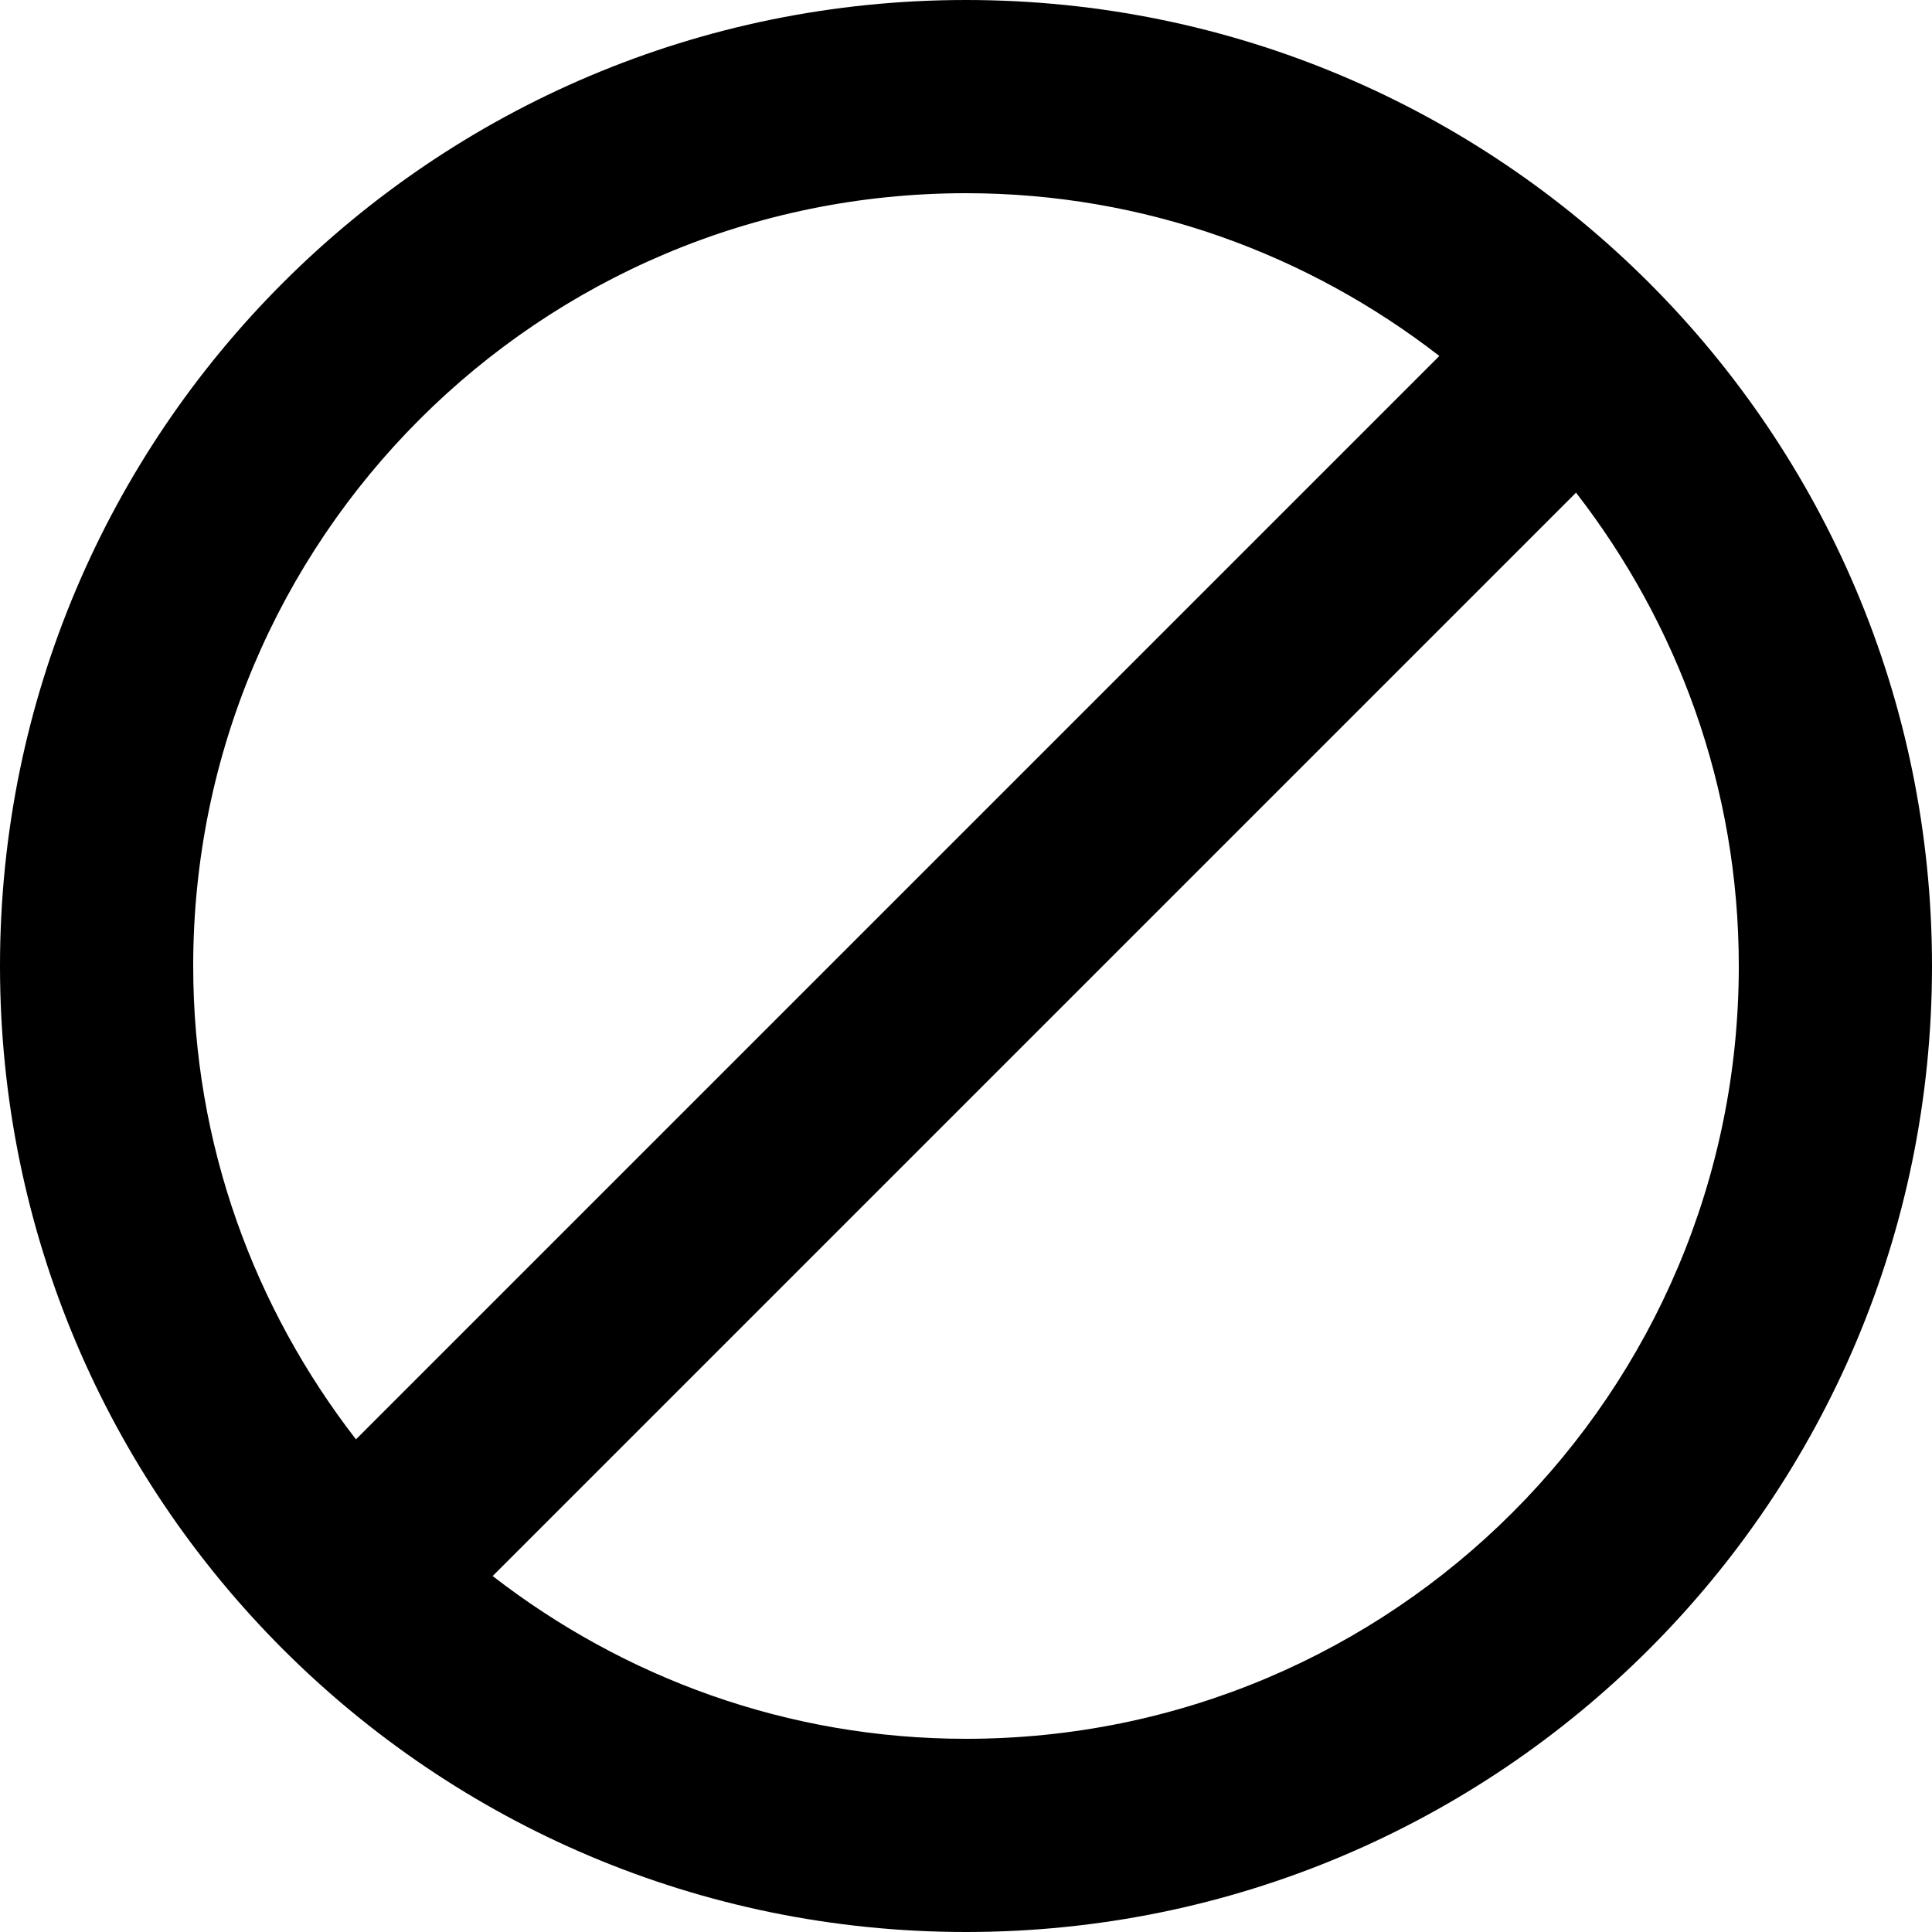
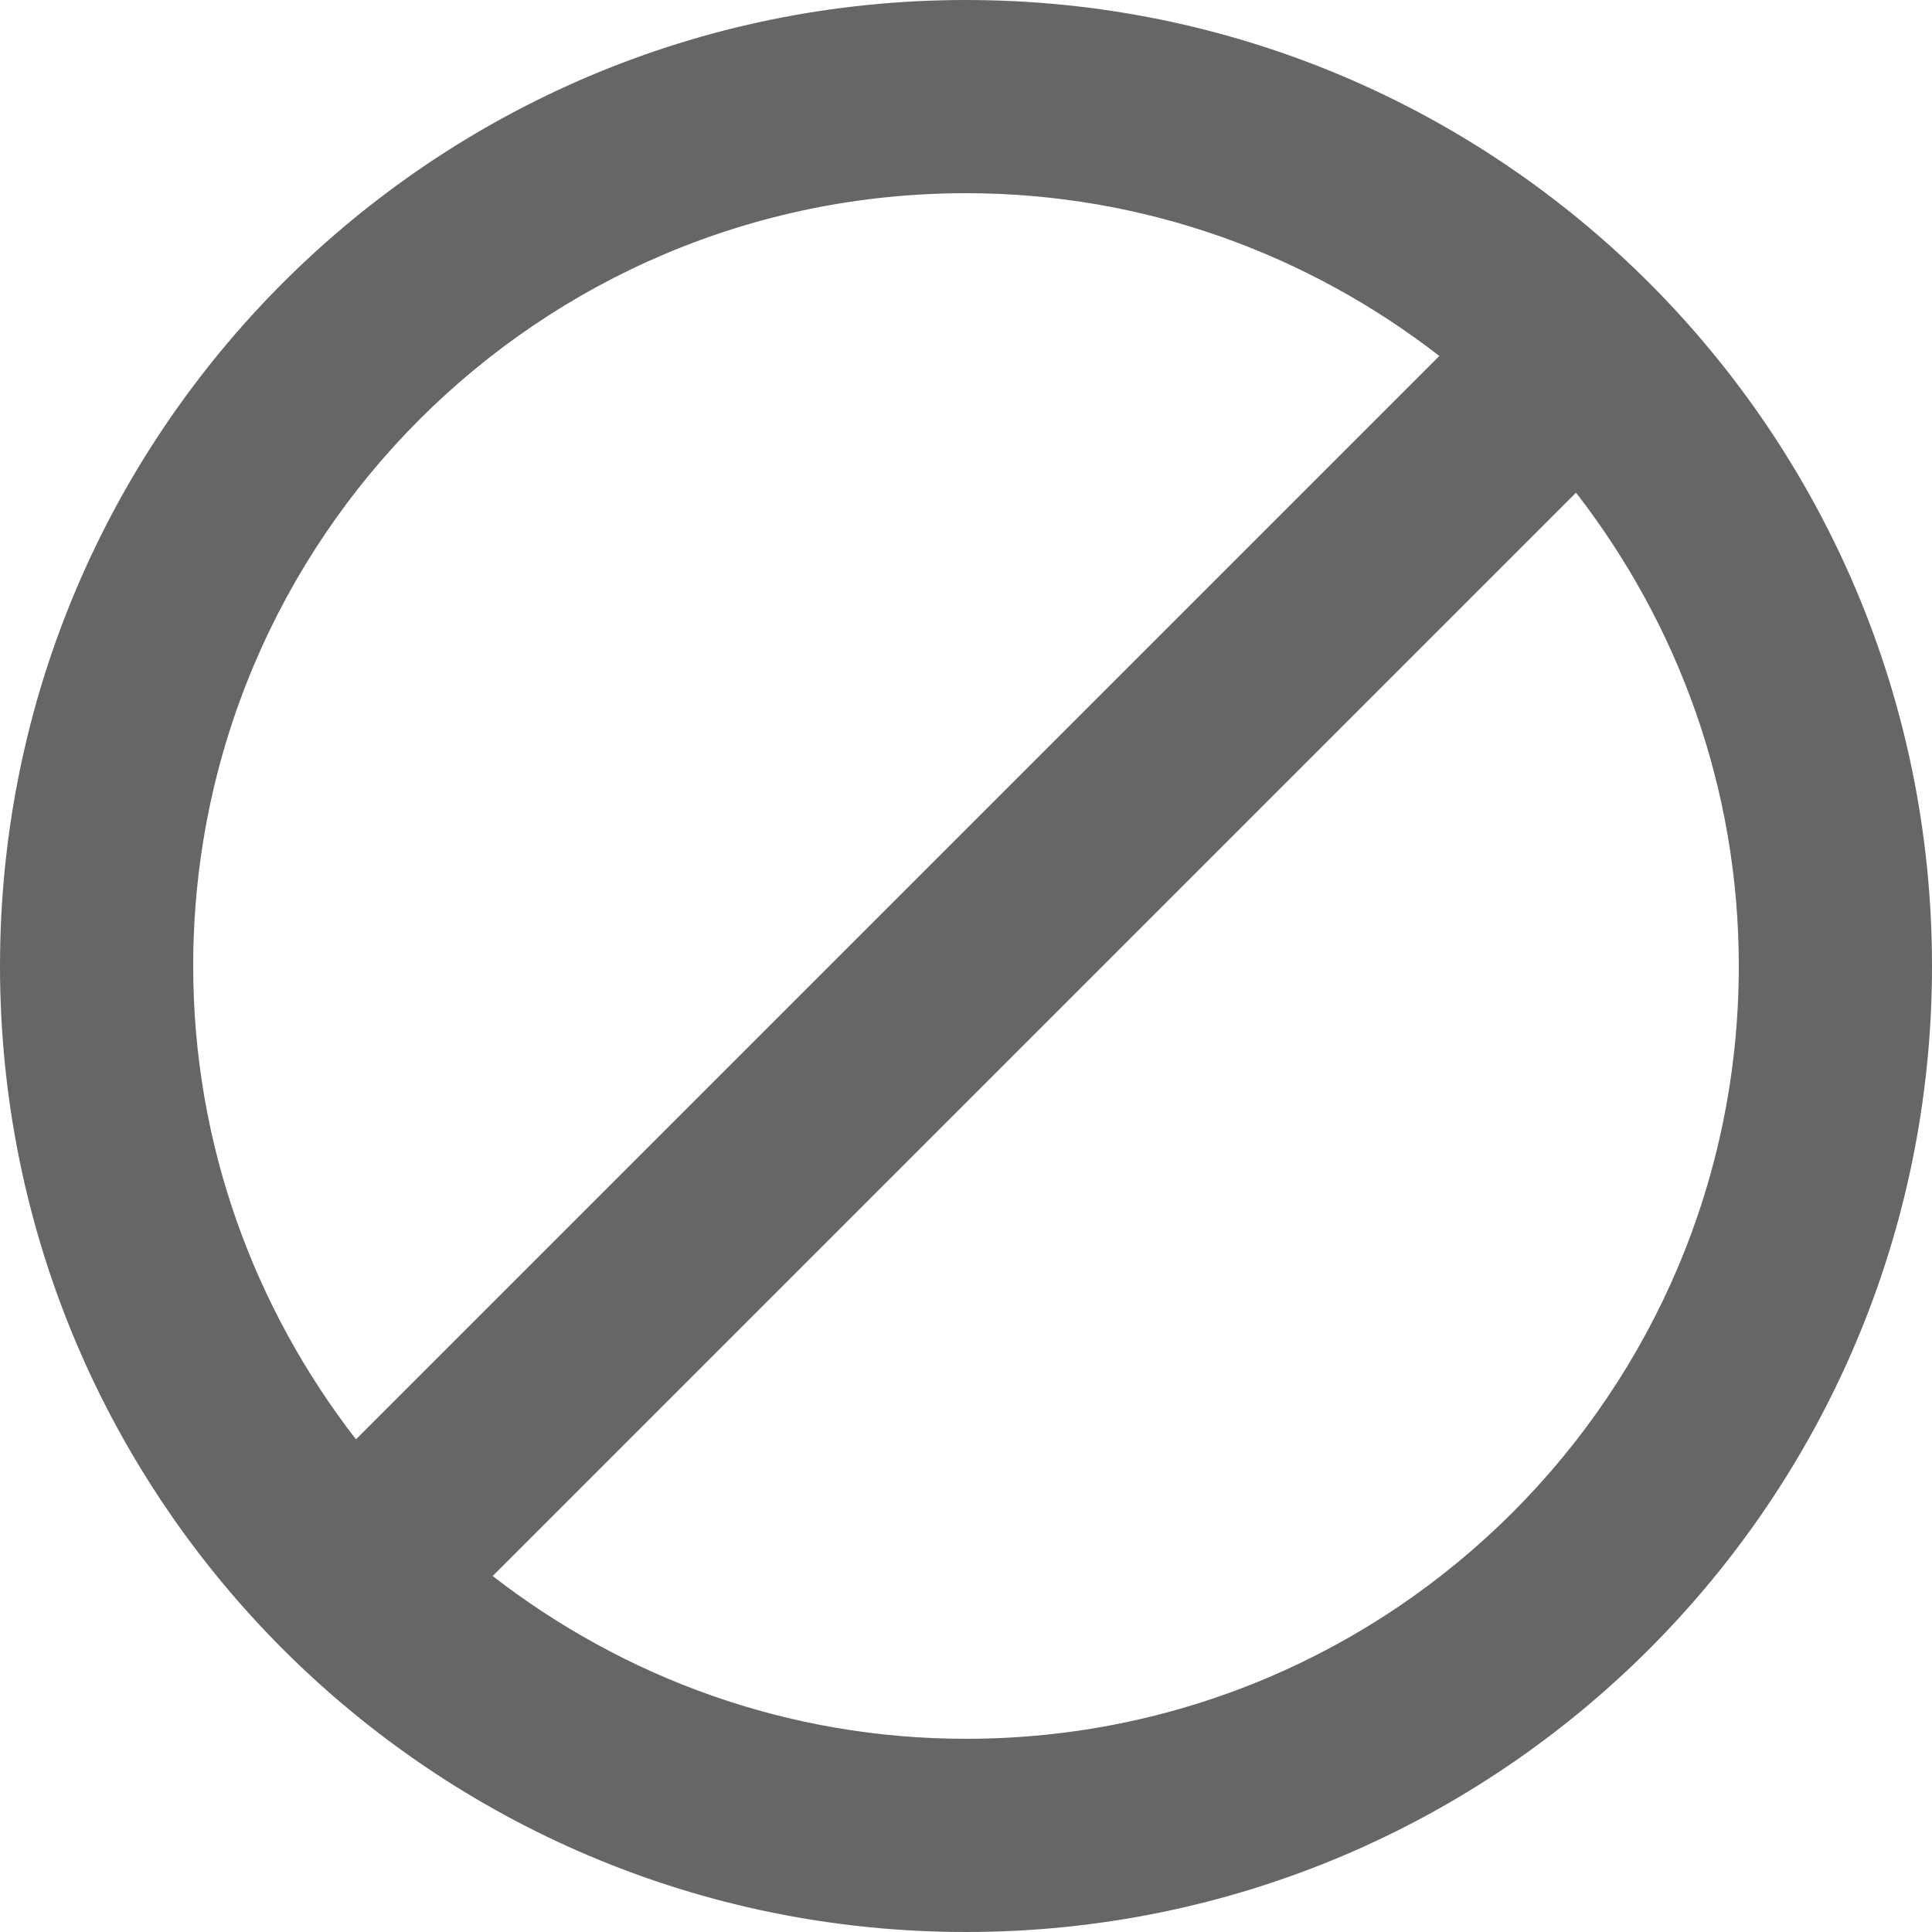
<svg xmlns="http://www.w3.org/2000/svg" width="40" height="40" viewBox="0 0 40 40" version="1.1" id="svg5092">
  <defs id="defs5096" />
  <path d="M -4,-4 H 44 V 44 H -4 Z" id="path5088" style="fill:none" />
-   <path d="M 20,0 C 8.95,0 0,8.95 0,20 0,31.05 8.95,40 20,40 31.05,40 40,31.05 40,20 40,8.95 31.05,0 20,0 Z M 4,20 C 4,11.16 11.16,4 20,4 c 3.7,0 7.09,1.27 9.8,3.37 L 7.37,29.8 C 5.27,27.09 4,23.7 4,20 Z m 16,16 c -3.7,0 -7.09,-1.27 -9.8,-3.37 L 32.63,10.2 c 2.1,2.71 3.37,6.1 3.37,9.8 0,8.84 -7.16,16 -16,16 z" id="path5090" />
+   <path d="M 20,0 C 8.95,0 0,8.95 0,20 0,31.05 8.95,40 20,40 31.05,40 40,31.05 40,20 40,8.95 31.05,0 20,0 Z M 4,20 C 4,11.16 11.16,4 20,4 c 3.7,0 7.09,1.27 9.8,3.37 L 7.37,29.8 C 5.27,27.09 4,23.7 4,20 Z m 16,16 c -3.7,0 -7.09,-1.27 -9.8,-3.37 L 32.63,10.2 c 2.1,2.71 3.37,6.1 3.37,9.8 0,8.84 -7.16,16 -16,16 z" id="path5090" style="fill:#666665;fill-opacity:1" />
</svg>
